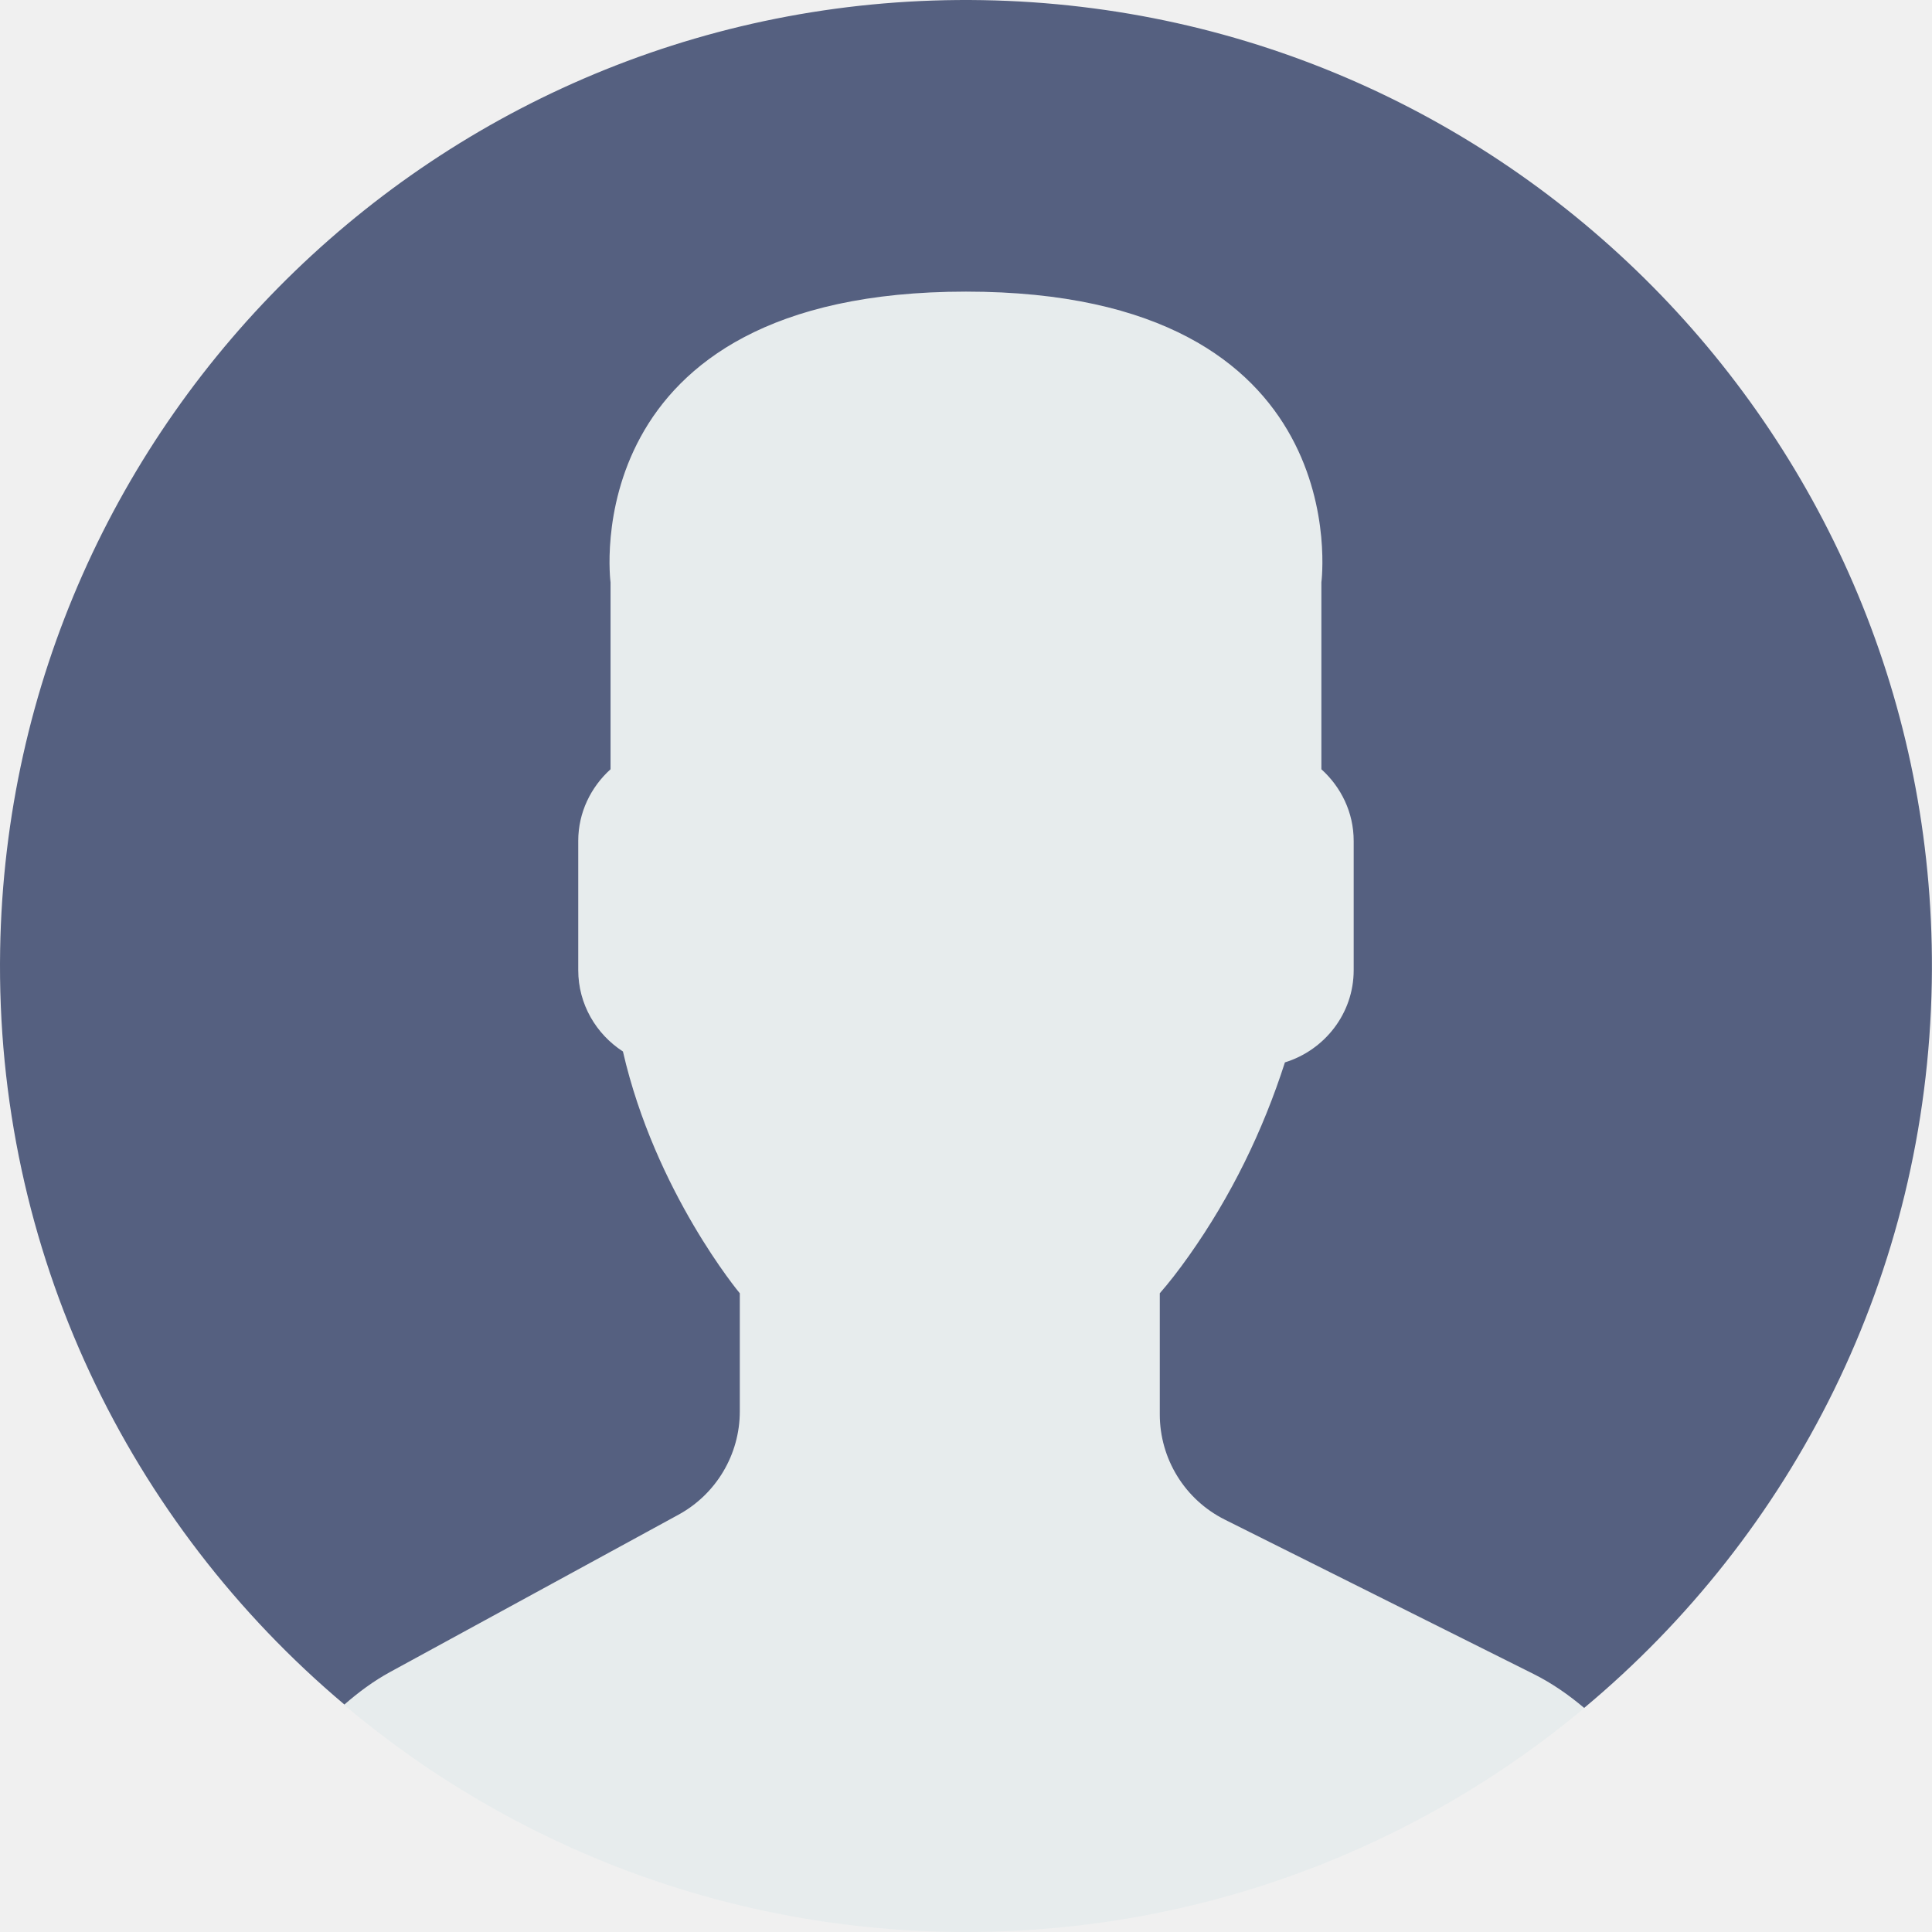
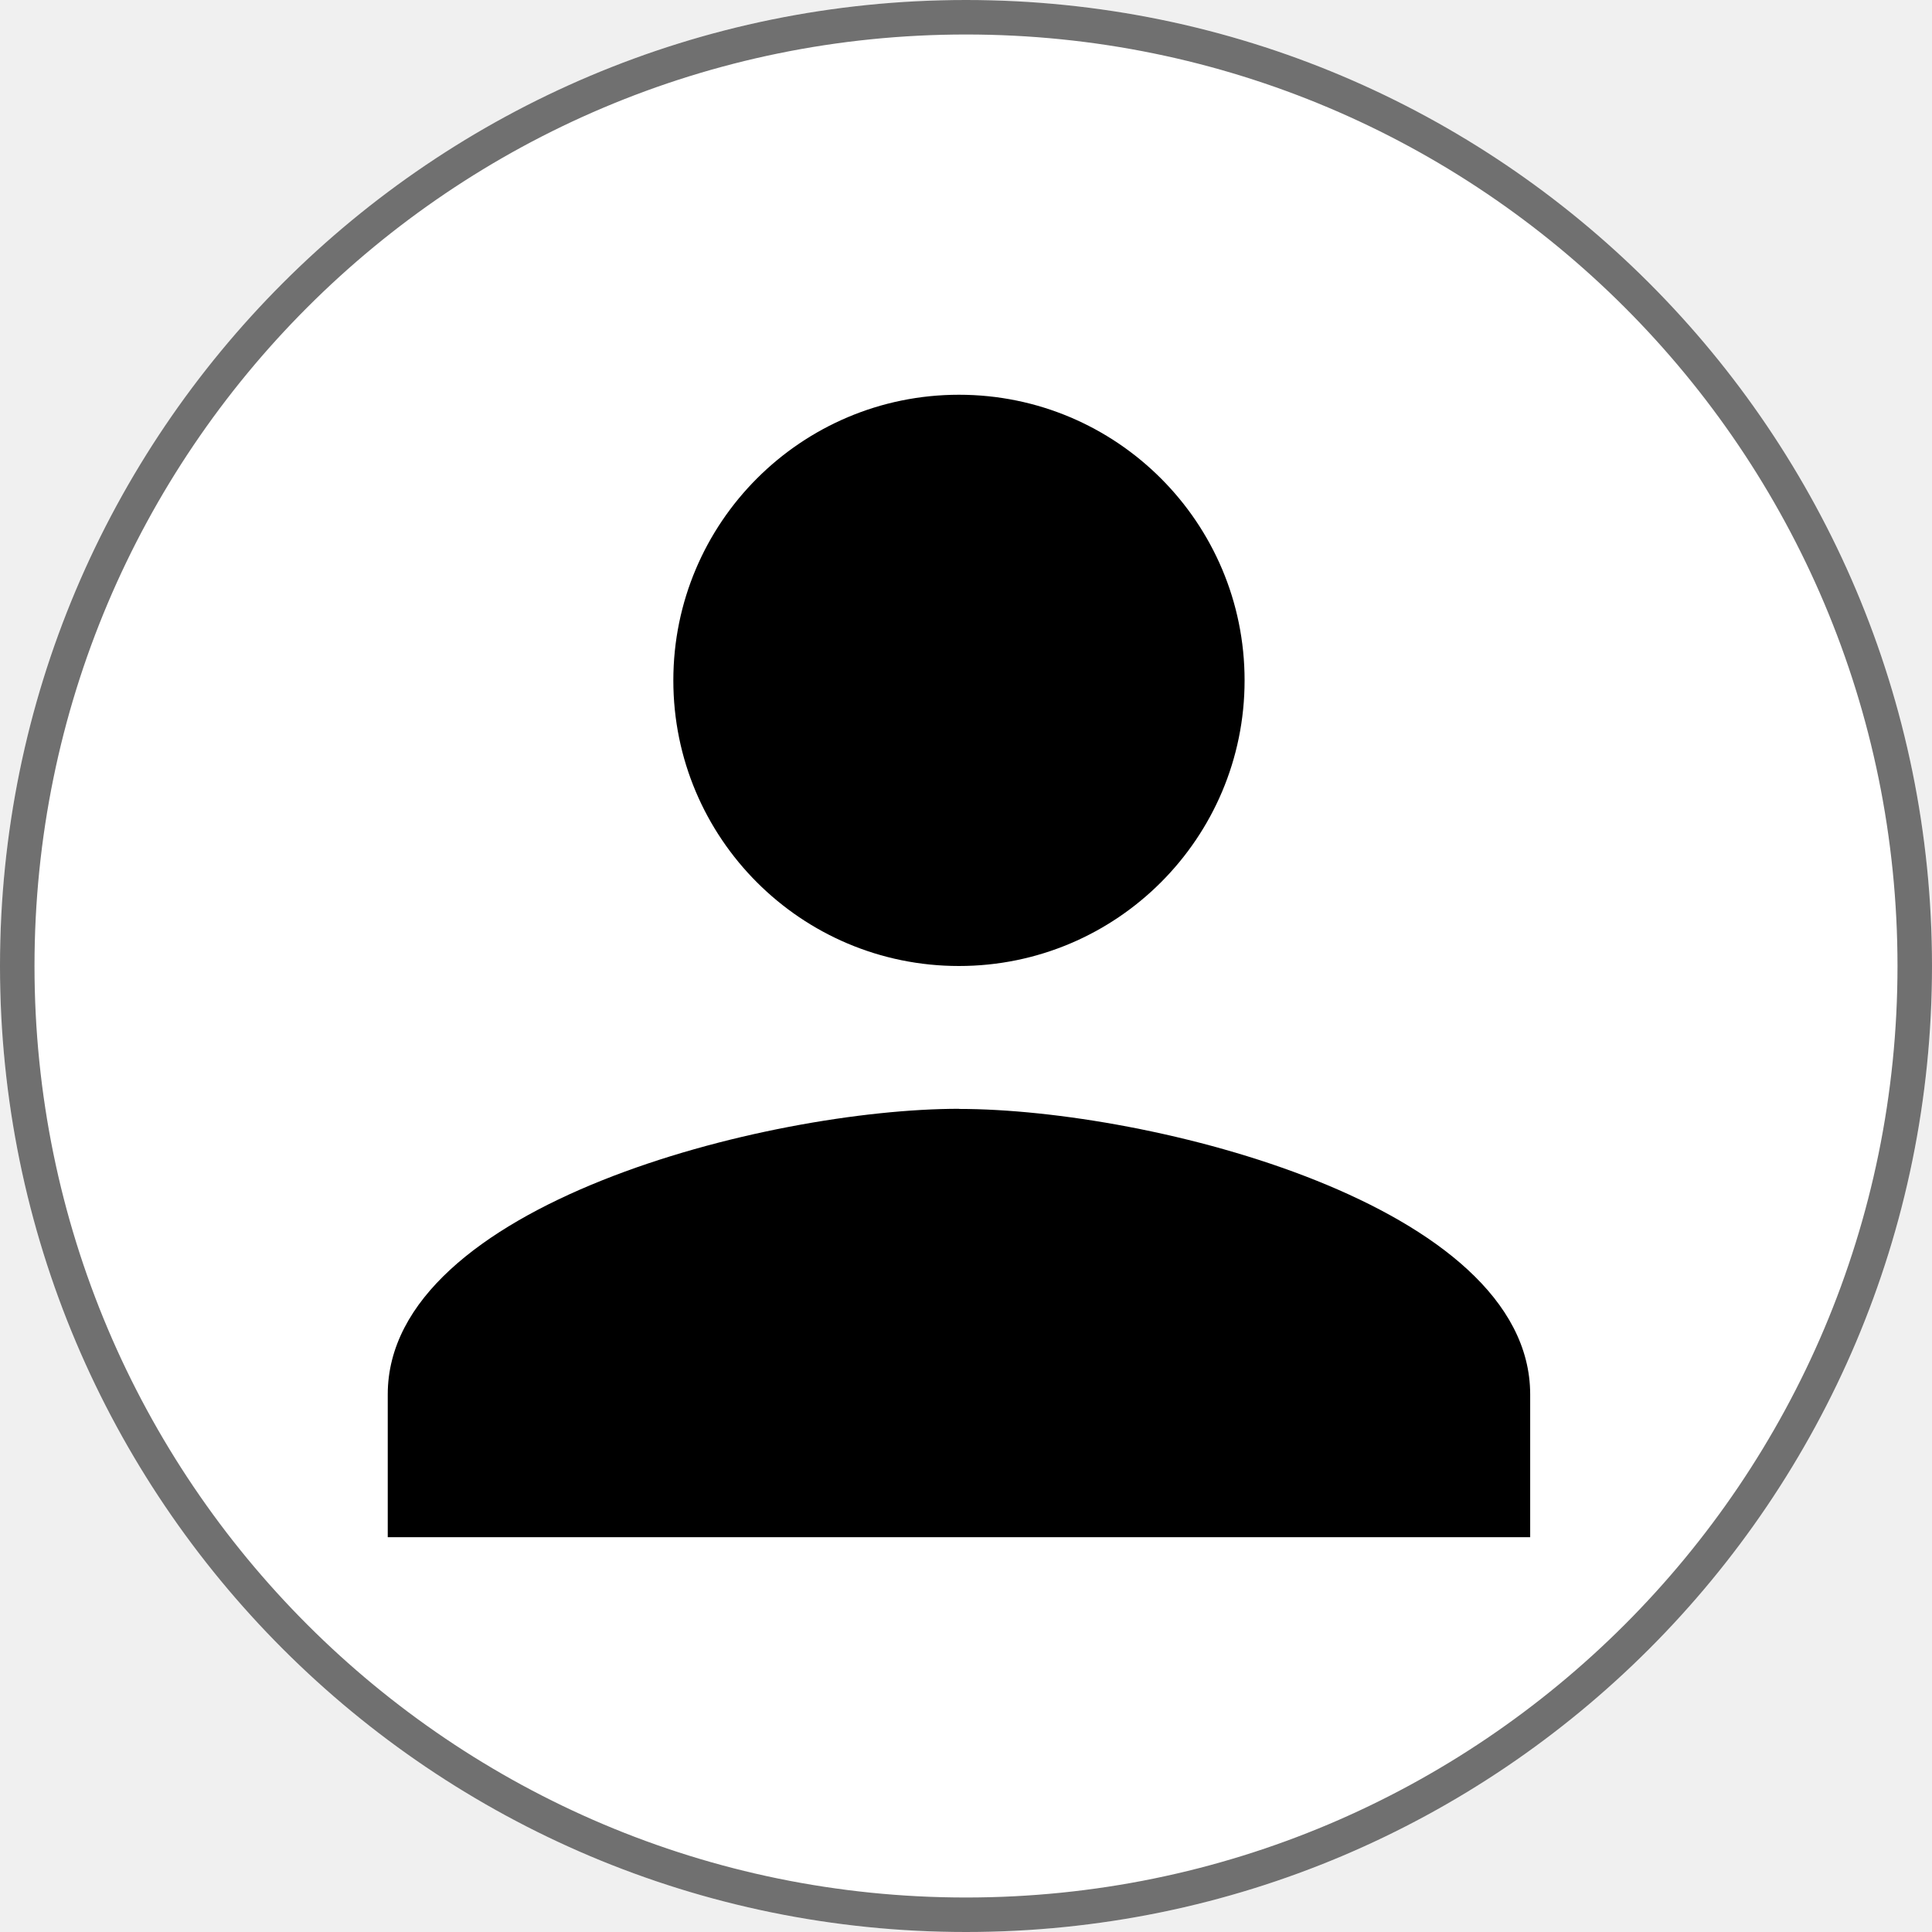
- <svg xmlns="http://www.w3.org/2000/svg" version="1.1" id="Capa_1" x="0px" y="0px" viewBox="0 0 53 53" style="enable-background:new 0 0 53 53;" xml:space="preserve">
-   <path style="fill:#E7ECED;" d="M18.613,41.552l-7.907,4.313c-0.464,0.253-0.881,0.564-1.269,0.903C14.047,50.655,19.998,53,26.5,53  c6.454,0,12.367-2.31,16.964-6.144c-0.424-0.358-0.884-0.68-1.394-0.934l-8.467-4.233c-1.094-0.547-1.785-1.665-1.785-2.888v-3.322  c0.238-0.271,0.51-0.619,0.801-1.03c1.154-1.63,2.027-3.423,2.632-5.304c1.086-0.335,1.886-1.338,1.886-2.53v-3.546  c0-0.78-0.347-1.477-0.886-1.965v-5.126c0,0,1.053-7.977-9.75-7.977s-9.75,7.977-9.75,7.977v5.126  c-0.54,0.488-0.886,1.185-0.886,1.965v3.546c0,0.934,0.491,1.756,1.226,2.231c0.886,3.857,3.206,6.633,3.206,6.633v3.24  C20.296,39.899,19.65,40.986,18.613,41.552z" />
-   <g>
-     <path style="fill:#556080;" d="M26.953,0.004C12.32-0.246,0.254,11.414,0.004,26.047C-0.138,34.344,3.56,41.801,9.448,46.76   c0.385-0.336,0.798-0.644,1.257-0.894l7.907-4.313c1.037-0.566,1.683-1.653,1.683-2.835v-3.24c0,0-2.321-2.776-3.206-6.633   c-0.734-0.475-1.226-1.296-1.226-2.231v-3.546c0-0.78,0.347-1.477,0.886-1.965v-5.126c0,0-1.053-7.977,9.75-7.977   s9.75,7.977,9.75,7.977v5.126c0.54,0.488,0.886,1.185,0.886,1.965v3.546c0,1.192-0.8,2.195-1.886,2.53   c-0.605,1.881-1.478,3.674-2.632,5.304c-0.291,0.411-0.563,0.759-0.801,1.03V38.8c0,1.223,0.691,2.342,1.785,2.888l8.467,4.233   c0.508,0.254,0.967,0.575,1.39,0.932c5.71-4.762,9.399-11.882,9.536-19.9C53.246,12.32,41.587,0.254,26.953,0.004z" />
+ <svg xmlns="http://www.w3.org/2000/svg" width="56" height="56" viewBox="0 0 56 56">
+   <g transform="translate(-1245.067 -238.067)">
+     <g transform="translate(1245.067 238.067)" fill="#fff" stroke="#707070" stroke-width="1">
+       <circle cx="28" cy="28" r="28" stroke="none" />
+       <circle cx="28" cy="28" r="27.5" fill="none" />
+     </g>
+     <path d="M22.557,22.557a8.279,8.279,0,1,0-8.279-8.279A8.276,8.276,0,0,0,22.557,22.557Zm0,4.139C17.031,26.7,6,29.47,6,34.975v4.139H39.114V34.975C39.114,29.47,28.083,26.7,22.557,26.7Z" transform="translate(1250.306 243.51)" />
  </g>
-   <g>
- </g>
-   <g>
- </g>
-   <g>
- </g>
-   <g>
- </g>
-   <g>
- </g>
-   <g>
- </g>
-   <g>
- </g>
-   <g>
- </g>
-   <g>
- </g>
-   <g>
- </g>
-   <g>
- </g>
-   <g>
- </g>
-   <g>
- </g>
-   <g>
- </g>
-   <g>
- </g>
</svg>
